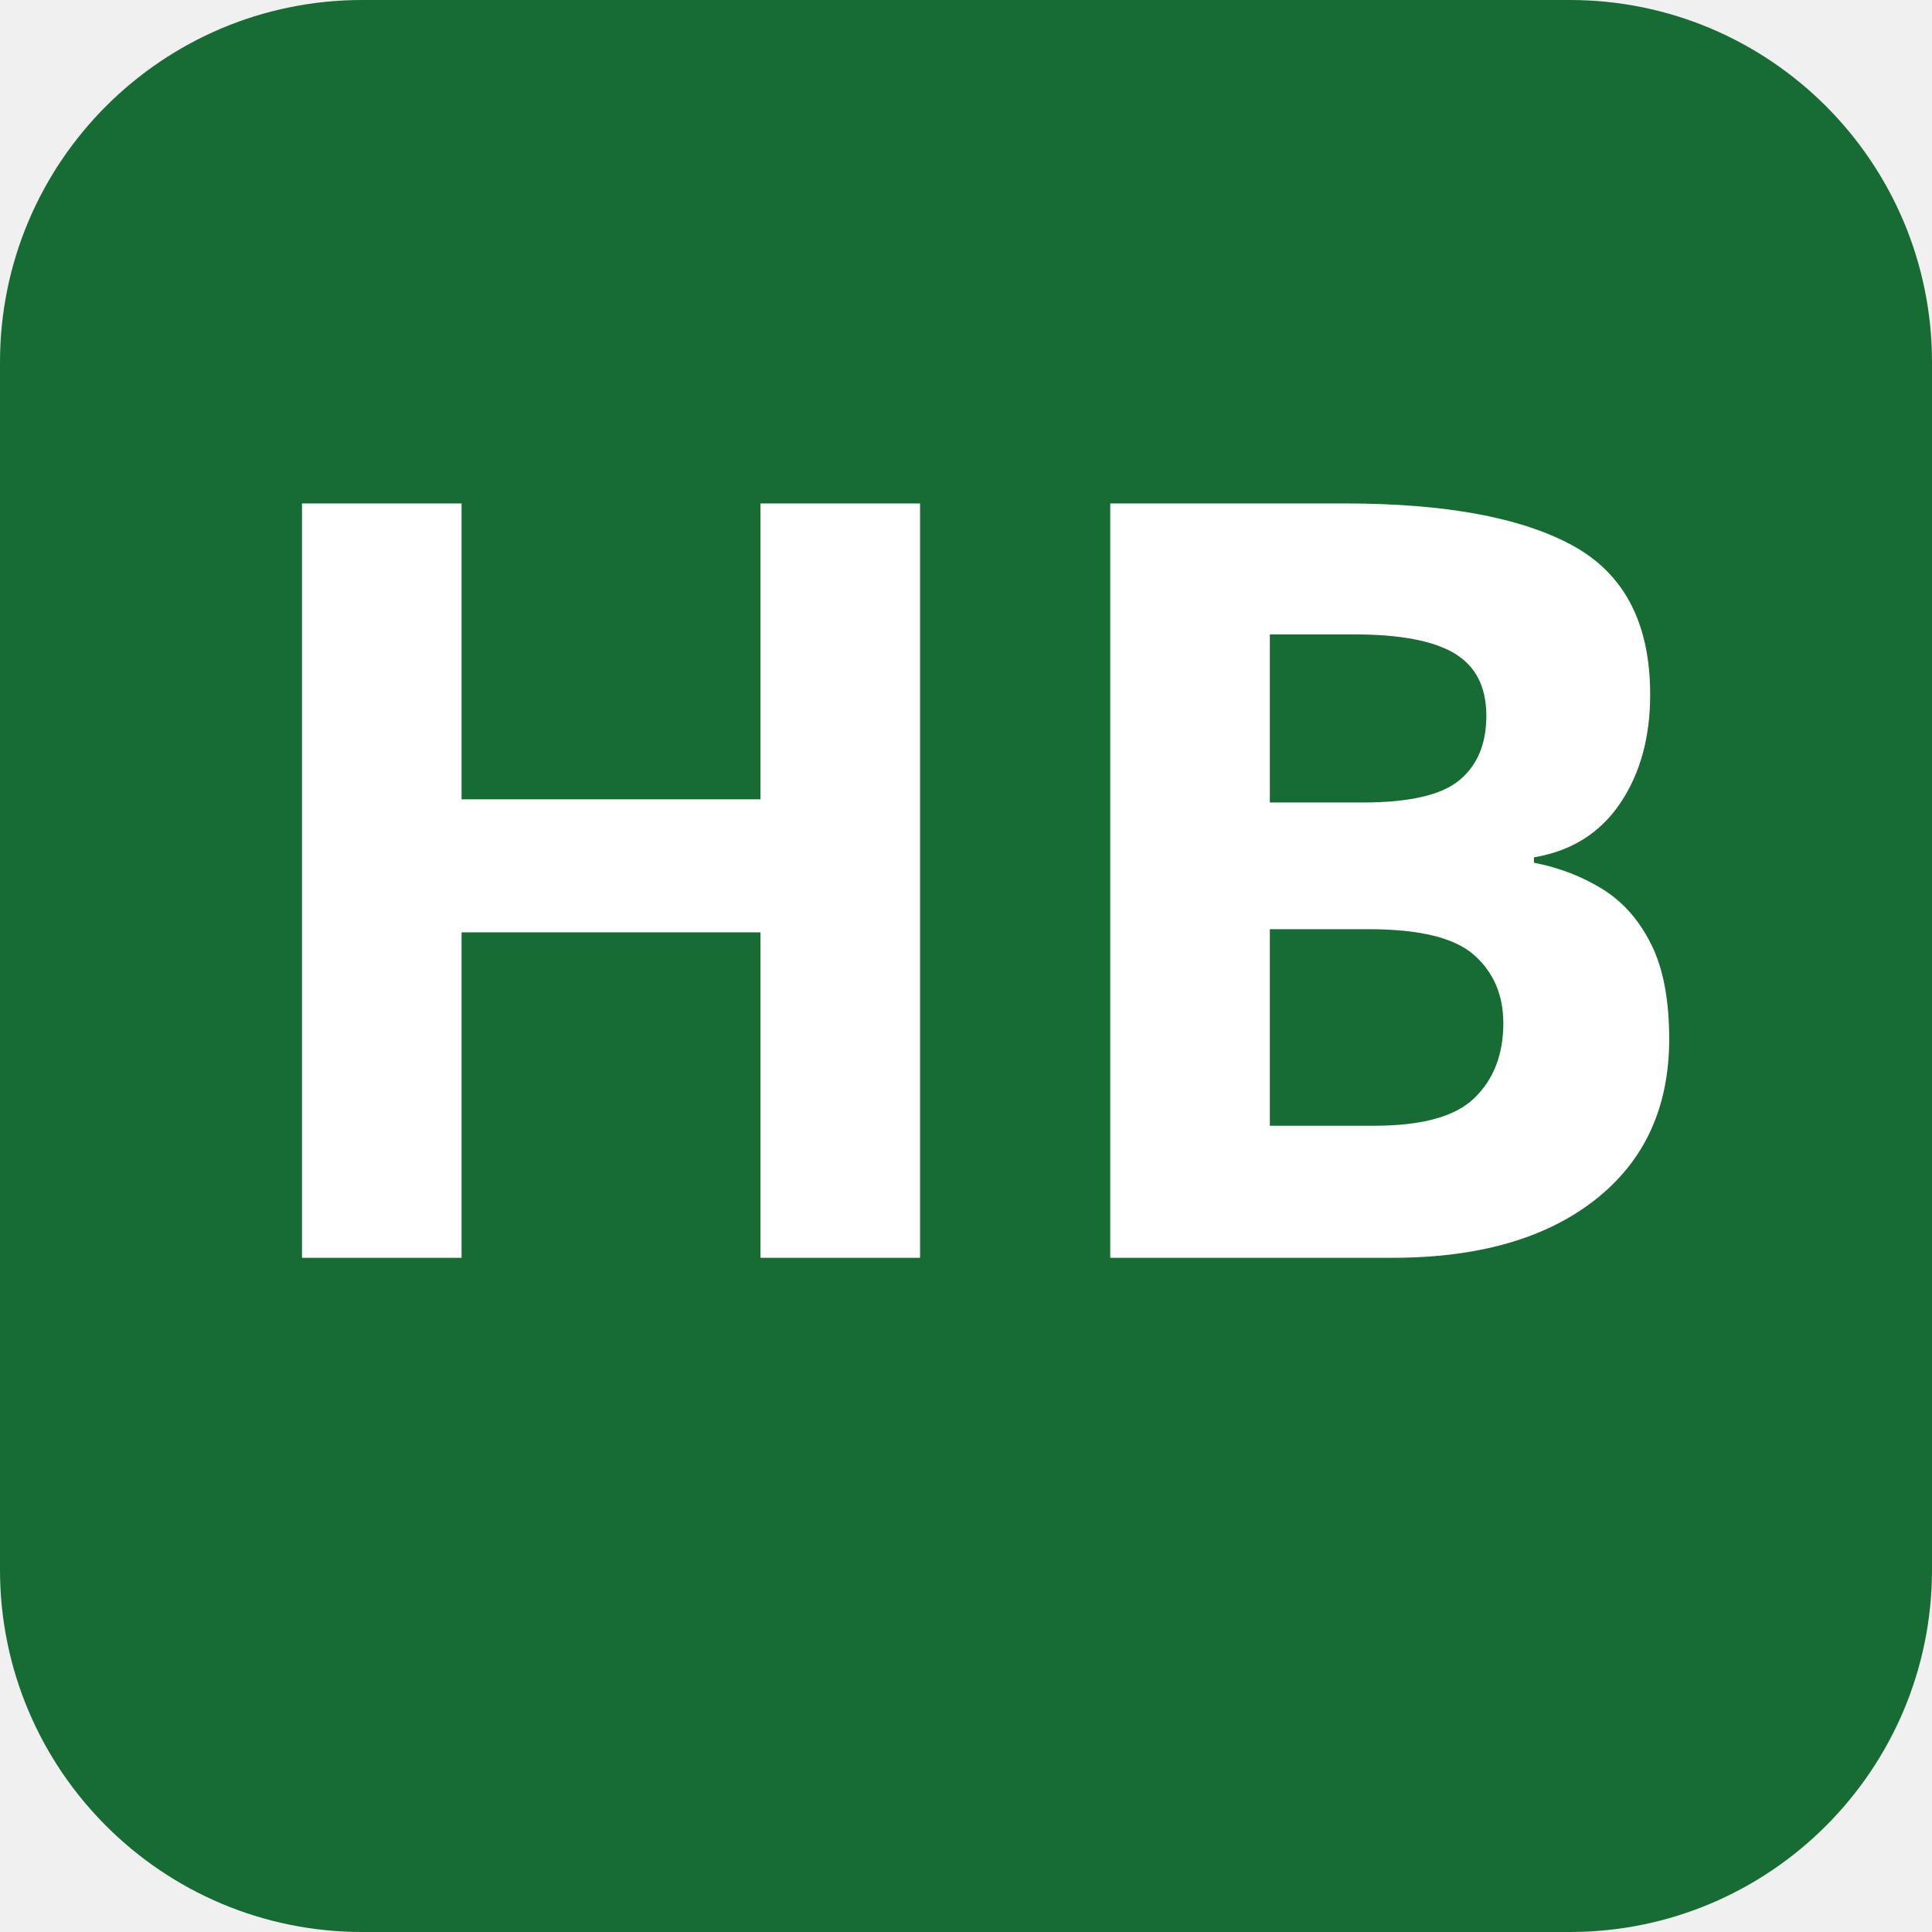
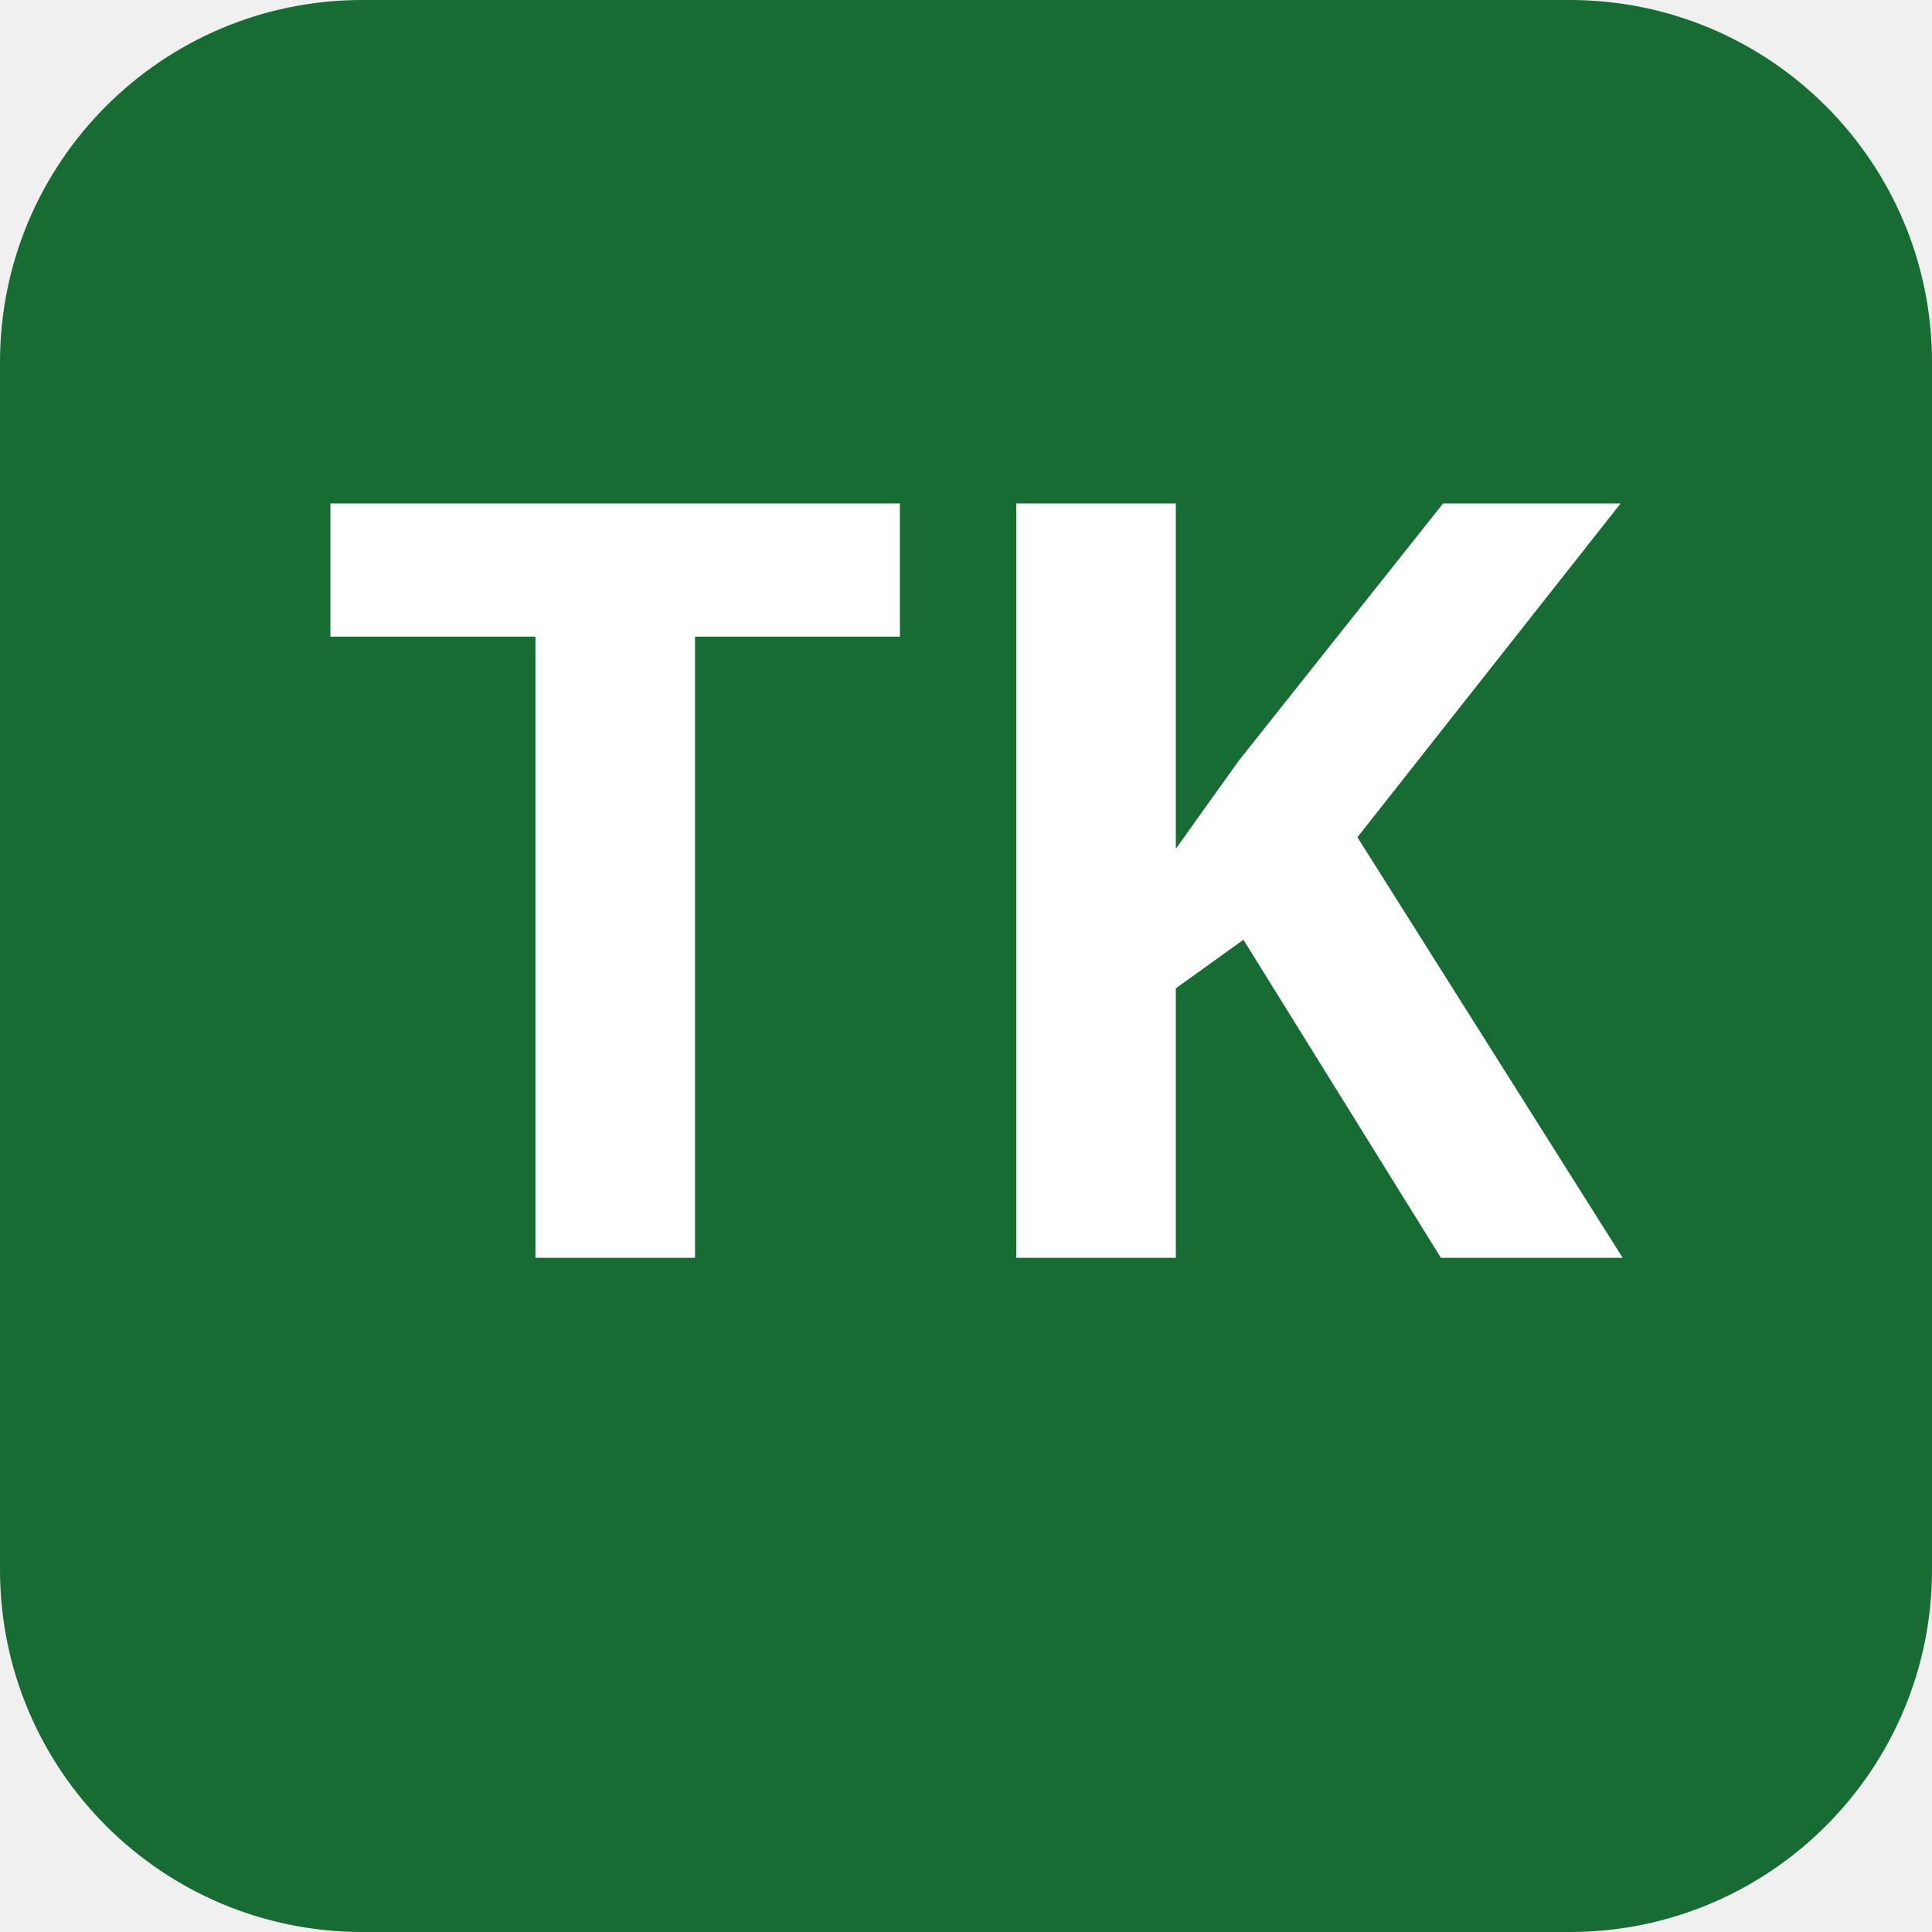
<svg xmlns="http://www.w3.org/2000/svg" width="192" height="192" viewBox="0 0 192 192">
  <rect width="192" height="192" rx="36" fill="#176c33" />
-   <text x="96" y="125" font-family="Nunito Sans, sans-serif" font-size="105" font-weight="800" fill="white" text-anchor="middle">HB</text>
+   <text x="96" y="125" font-family="Nunito Sans, sans-serif" font-size="105" font-weight="800" fill="white" text-anchor="middle">TK</text>
</svg>
